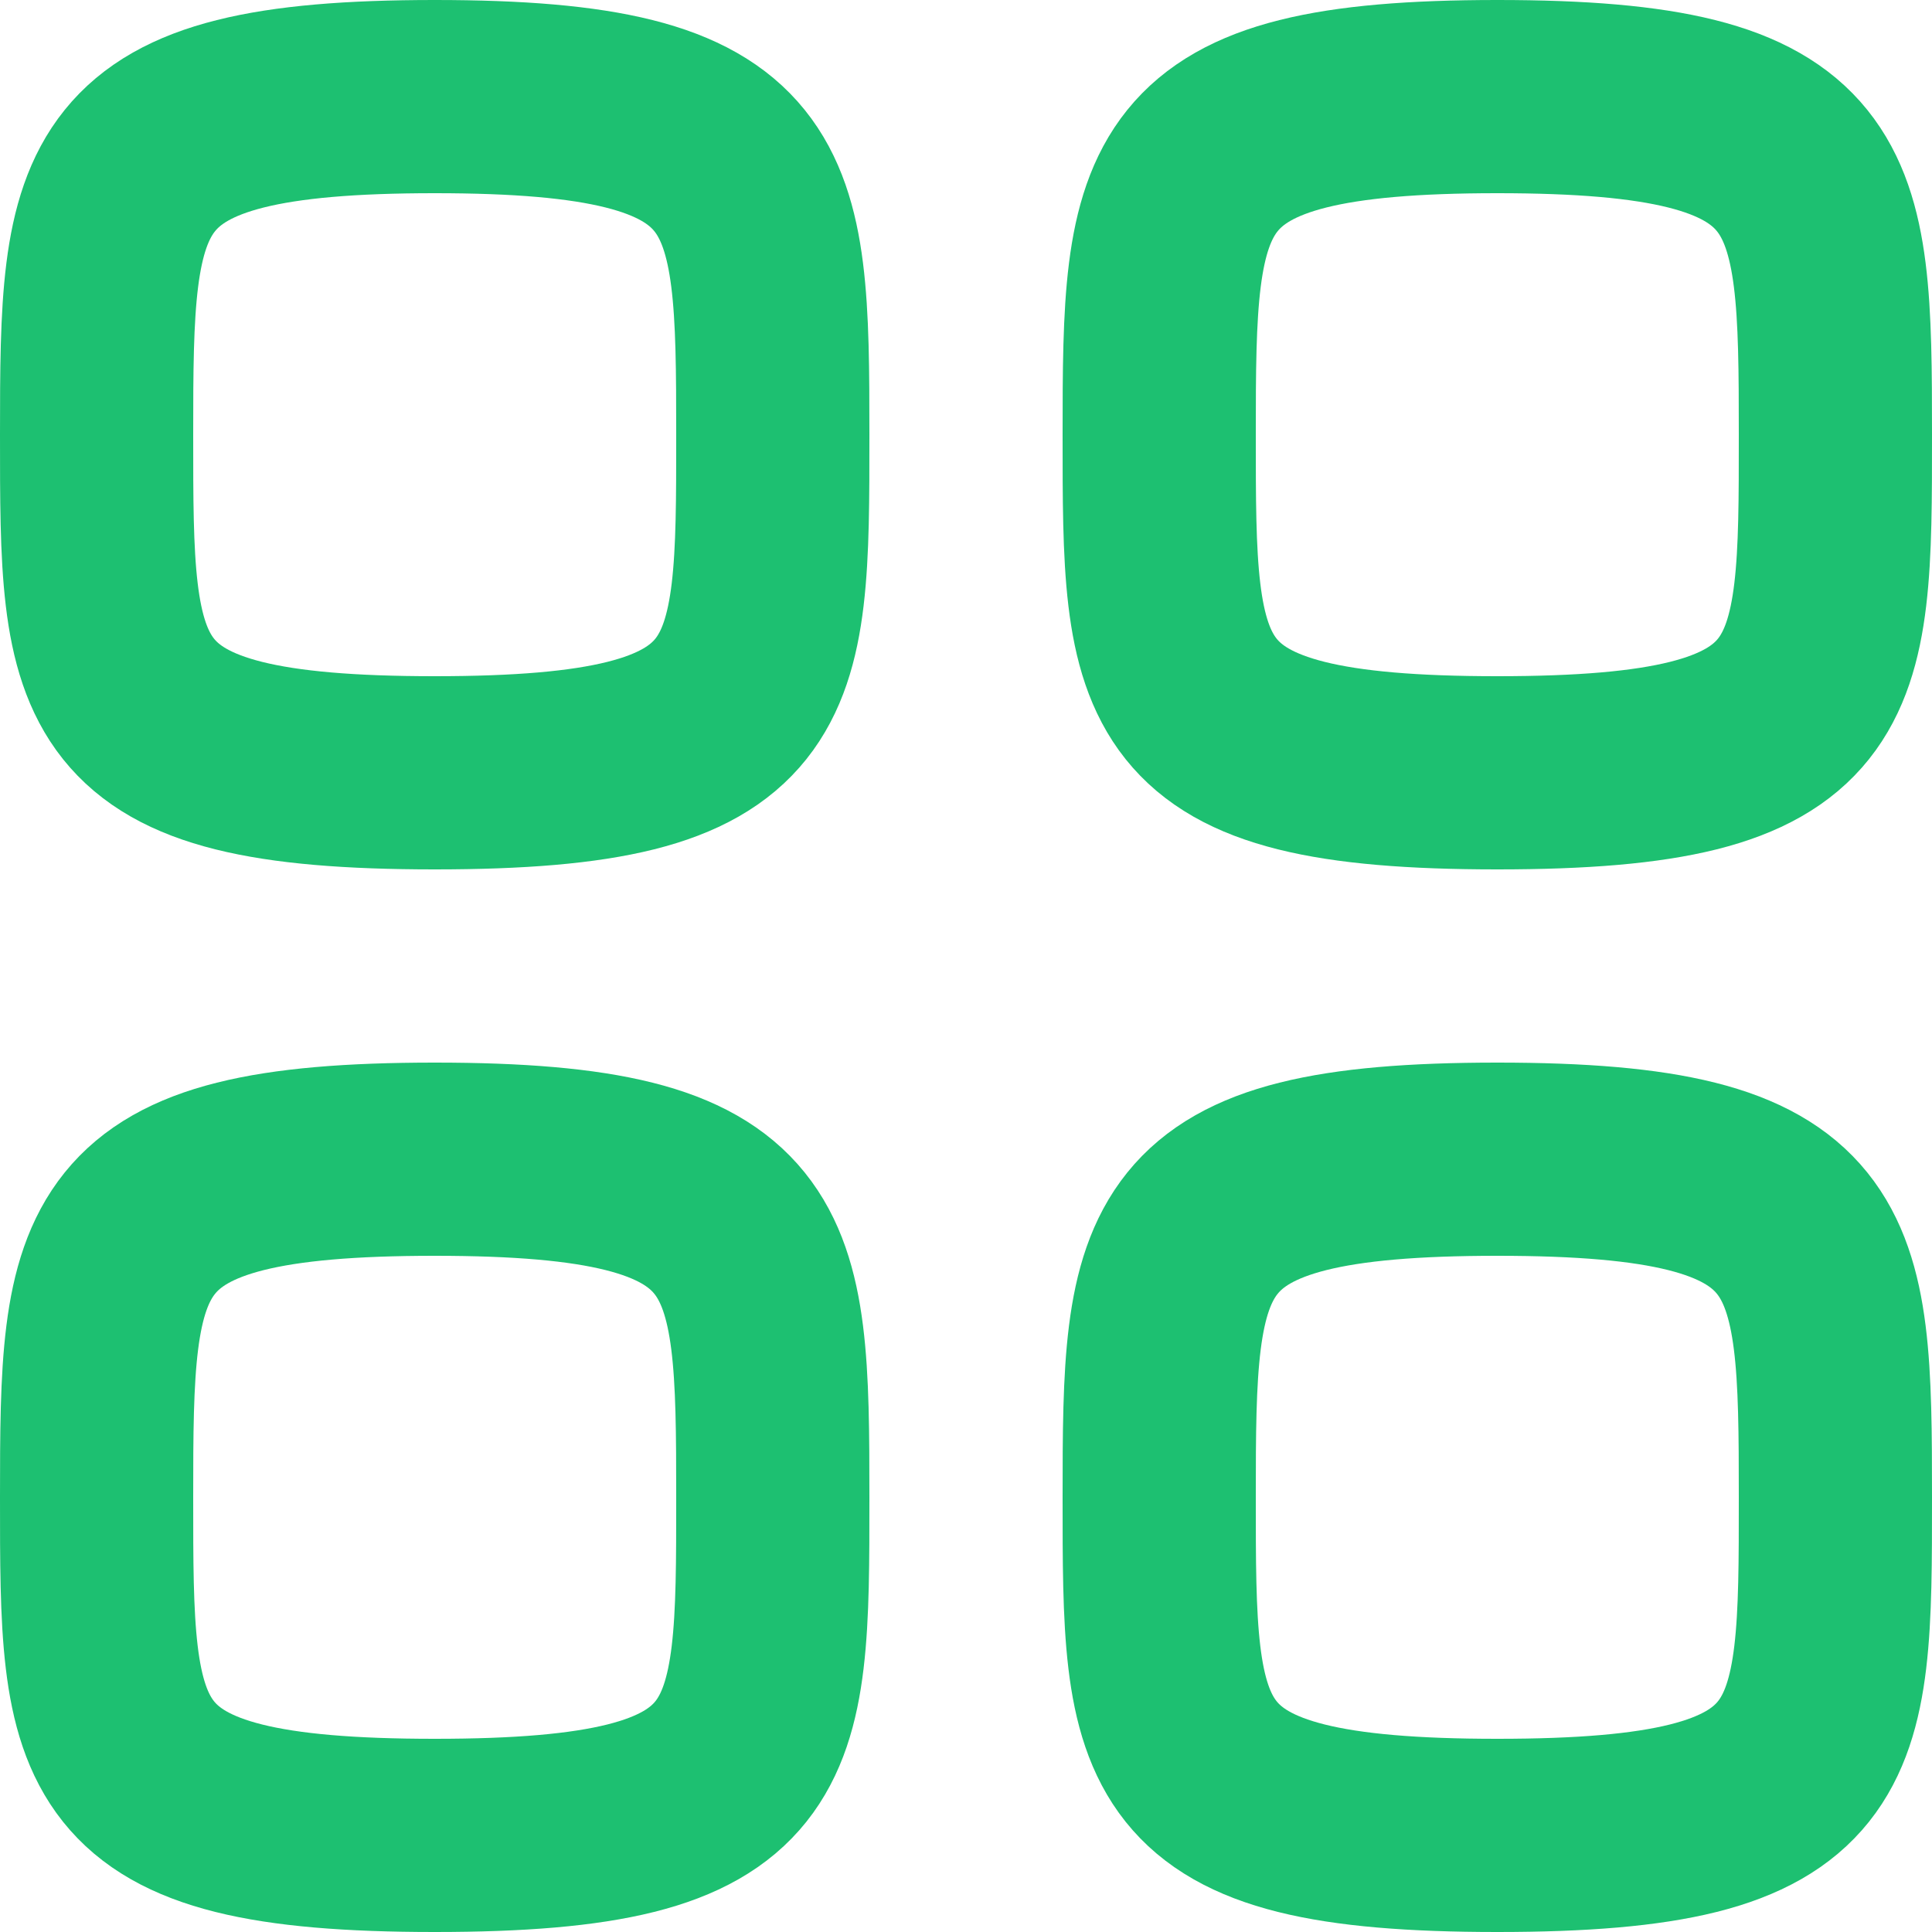
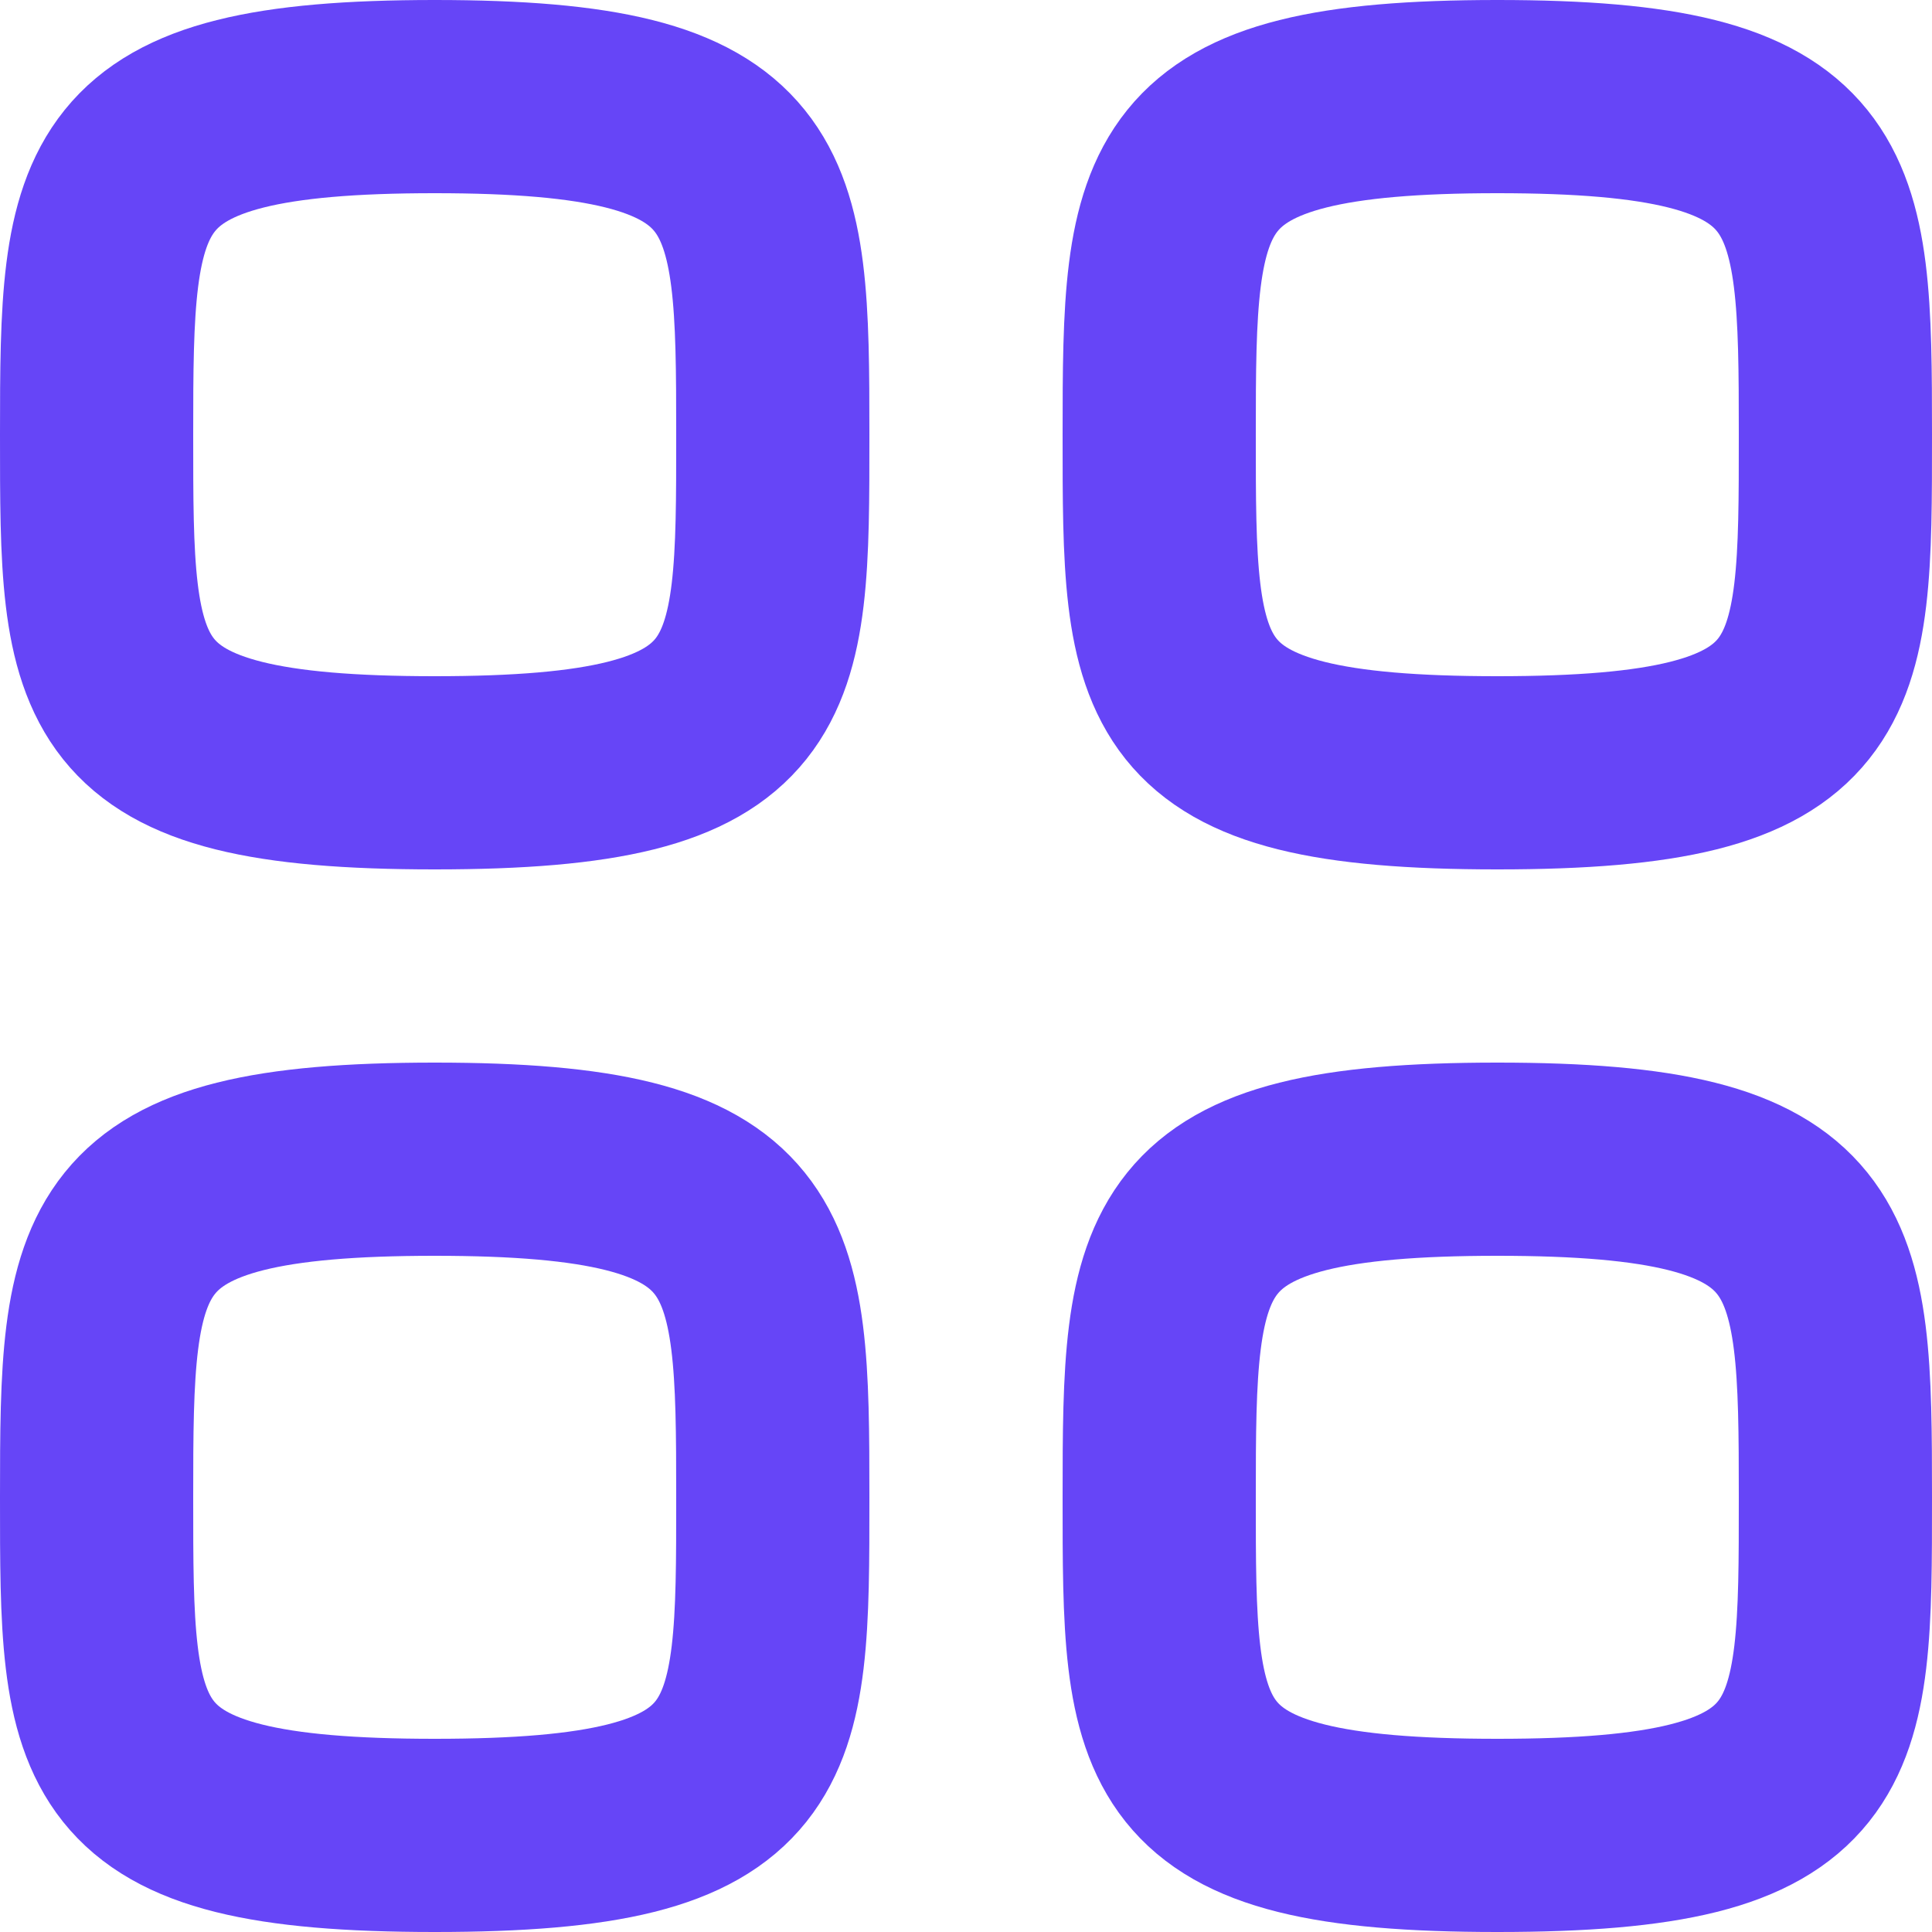
<svg xmlns="http://www.w3.org/2000/svg" width="20" height="20" viewBox="0 0 20 20" fill="none">
-   <path fill-rule="evenodd" clip-rule="evenodd" d="M1 4.5C1 1.875 1.028 1 4.5 1C7.972 1 8 1.875 8 4.5C8 7.125 8.011 8 4.5 8C0.989 8 1 7.125 1 4.5Z" stroke="#1DC071" stroke-width="2" stroke-linecap="round" stroke-linejoin="round" />
-   <path fill-rule="evenodd" clip-rule="evenodd" d="M12 4.5C12 1.875 12.028 1 15.5 1C18.972 1 19 1.875 19 4.5C19 7.125 19.011 8 15.5 8C11.989 8 12 7.125 12 4.5Z" stroke="#1DC071" stroke-width="2" stroke-linecap="round" stroke-linejoin="round" />
-   <path fill-rule="evenodd" clip-rule="evenodd" d="M1 15.5C1 12.875 1.028 12 4.5 12C7.972 12 8 12.875 8 15.5C8 18.125 8.011 19 4.5 19C0.989 19 1 18.125 1 15.5Z" stroke="#1DC071" stroke-width="2" stroke-linecap="round" stroke-linejoin="round" />
-   <path fill-rule="evenodd" clip-rule="evenodd" d="M12 15.5C12 12.875 12.028 12 15.5 12C18.972 12 19 12.875 19 15.5C19 18.125 19.011 19 15.5 19C11.989 19 12 18.125 12 15.5Z" stroke="#1DC071" stroke-width="2" stroke-linecap="round" stroke-linejoin="round" />
+   <path fill-rule="evenodd" clip-rule="evenodd" d="M1 4.5C1 1.875 1.028 1 4.5 1C7.972 1 8 1.875 8 4.5C8 7.125 8.011 8 4.5 8C0.989 8 1 7.125 1 4.5Z" stroke="#6645f7" stroke-width="2" stroke-linecap="round" stroke-linejoin="round" />
+   <path fill-rule="evenodd" clip-rule="evenodd" d="M12 4.5C12 1.875 12.028 1 15.5 1C18.972 1 19 1.875 19 4.5C19 7.125 19.011 8 15.5 8C11.989 8 12 7.125 12 4.5Z" stroke="#6645f7" stroke-width="2" stroke-linecap="round" stroke-linejoin="round" />
+   <path fill-rule="evenodd" clip-rule="evenodd" d="M1 15.5C1 12.875 1.028 12 4.5 12C7.972 12 8 12.875 8 15.5C8 18.125 8.011 19 4.5 19C0.989 19 1 18.125 1 15.5Z" stroke="#6645f7" stroke-width="2" stroke-linecap="round" stroke-linejoin="round" />
+   <path fill-rule="evenodd" clip-rule="evenodd" d="M12 15.5C12 12.875 12.028 12 15.5 12C18.972 12 19 12.875 19 15.5C19 18.125 19.011 19 15.5 19C11.989 19 12 18.125 12 15.5Z" stroke="#6645f7" stroke-width="2" stroke-linecap="round" stroke-linejoin="round" />
</svg>
